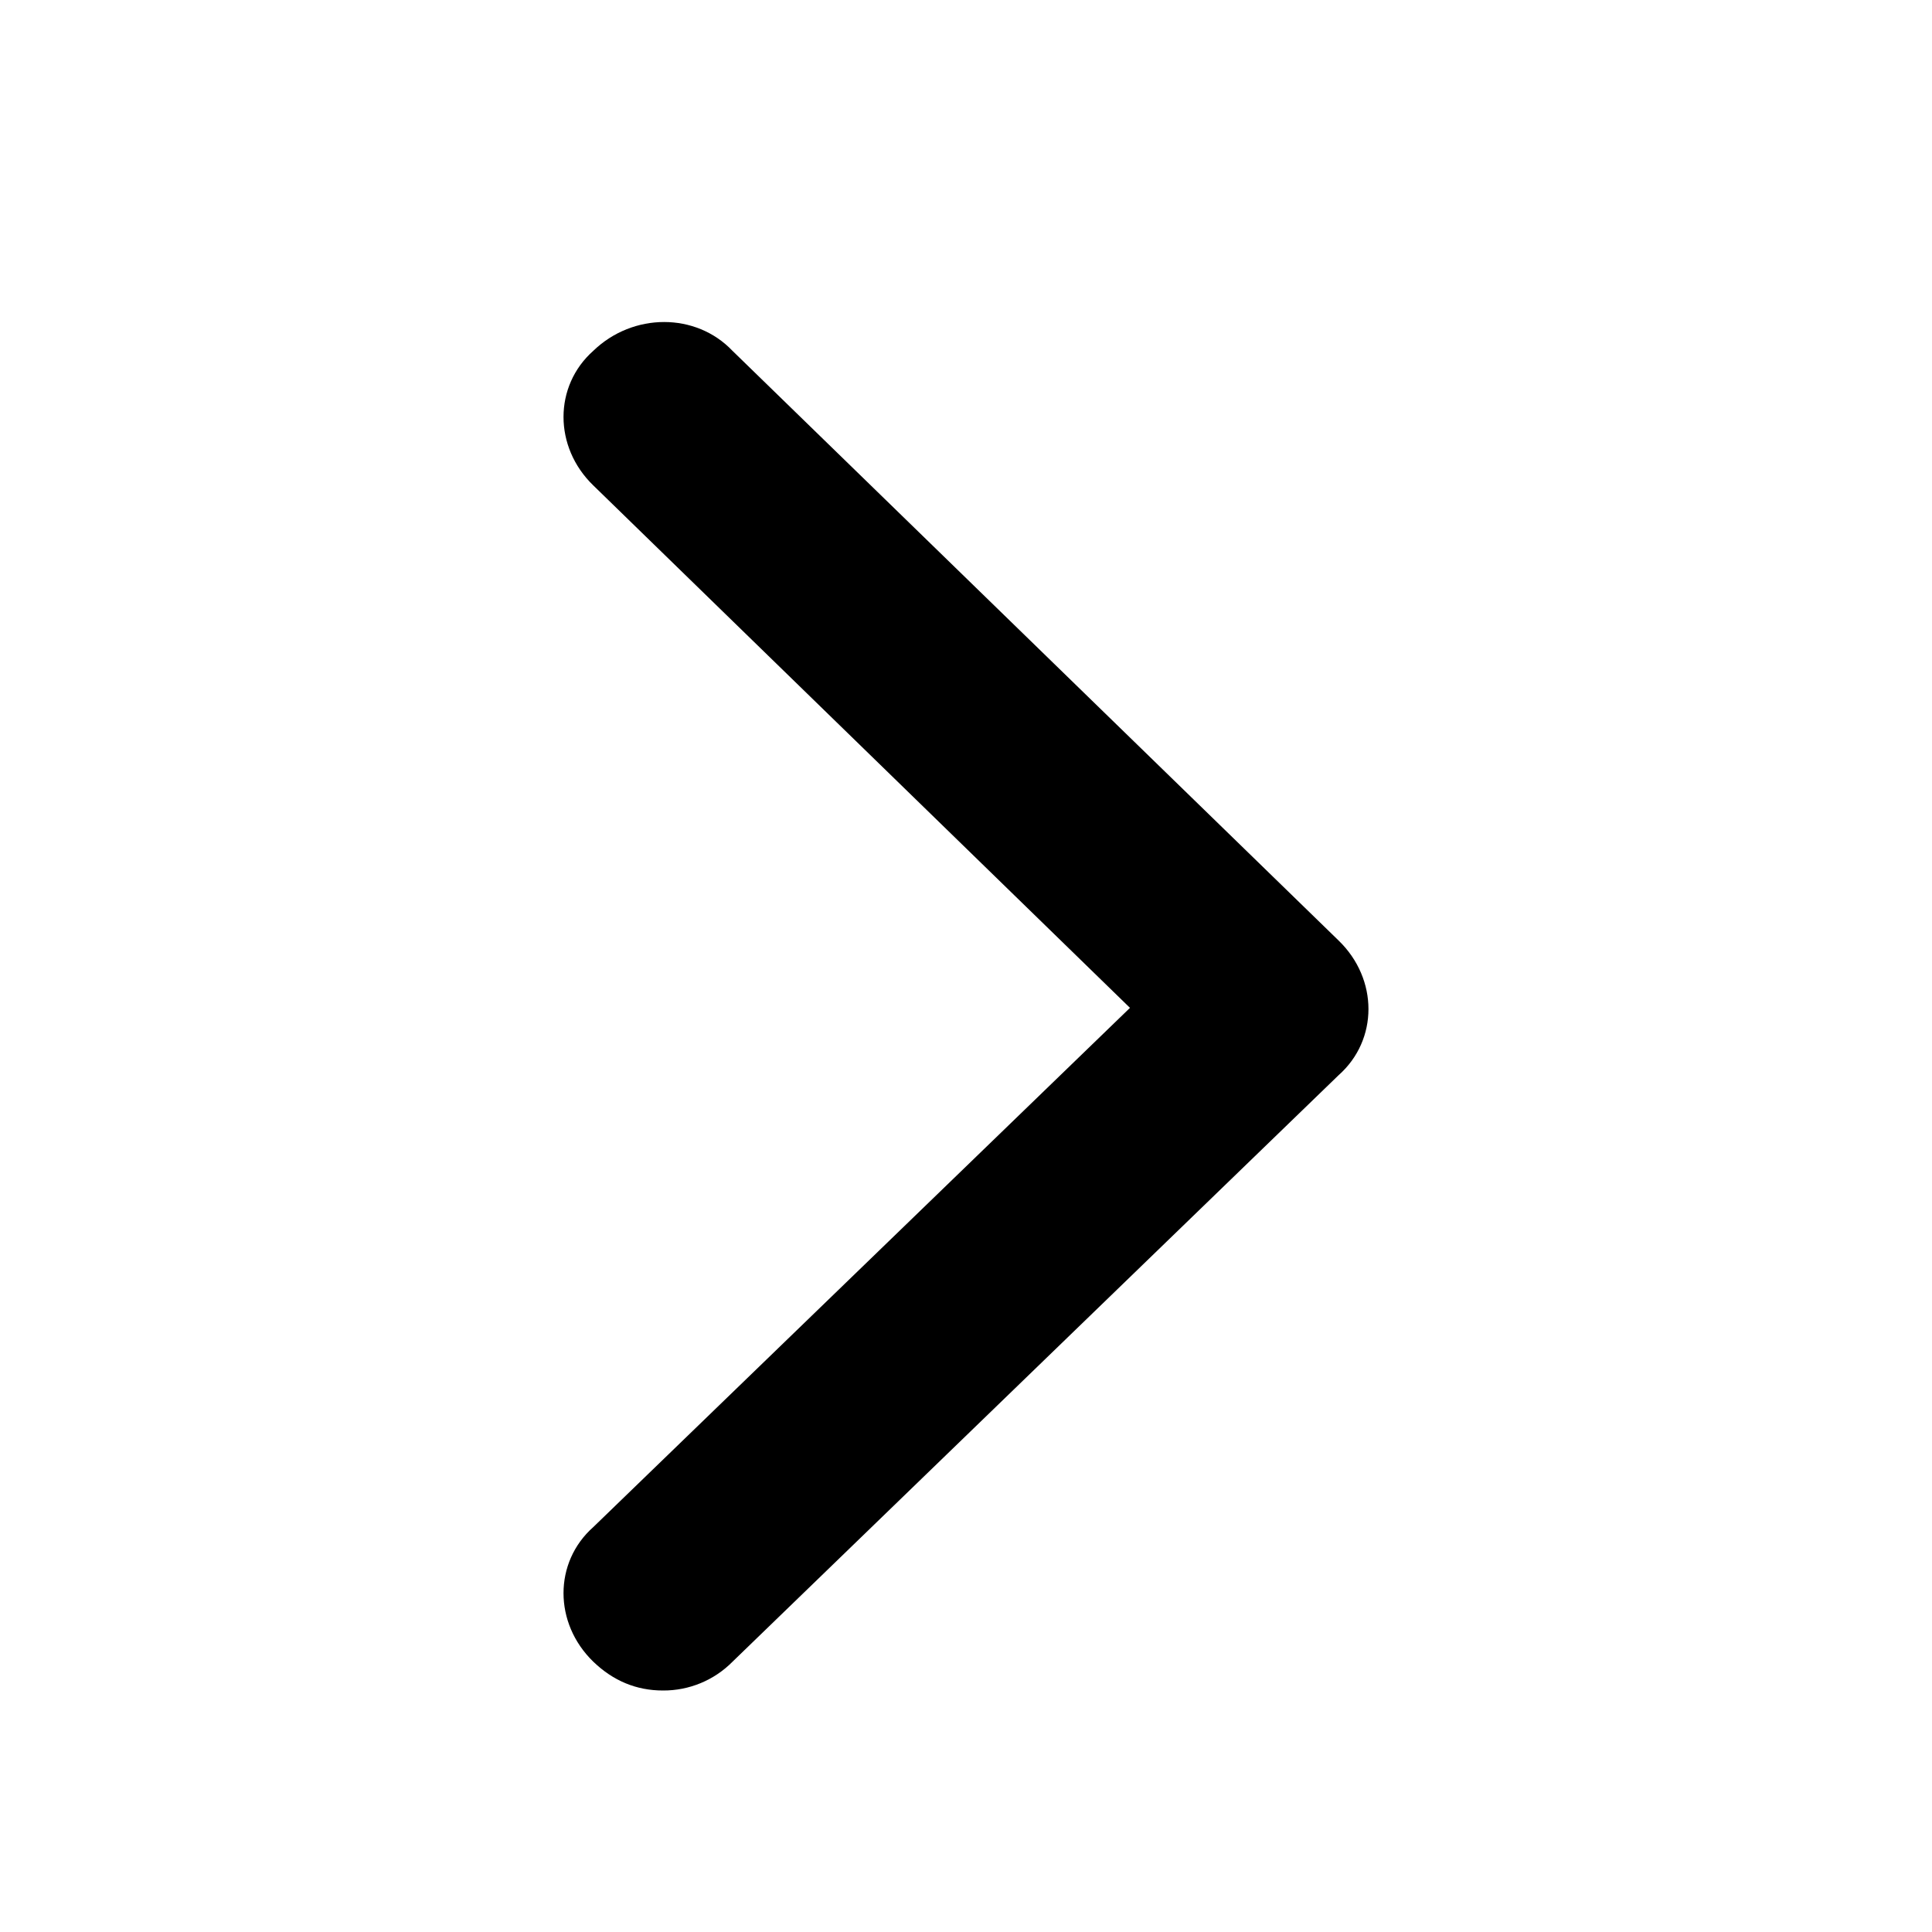
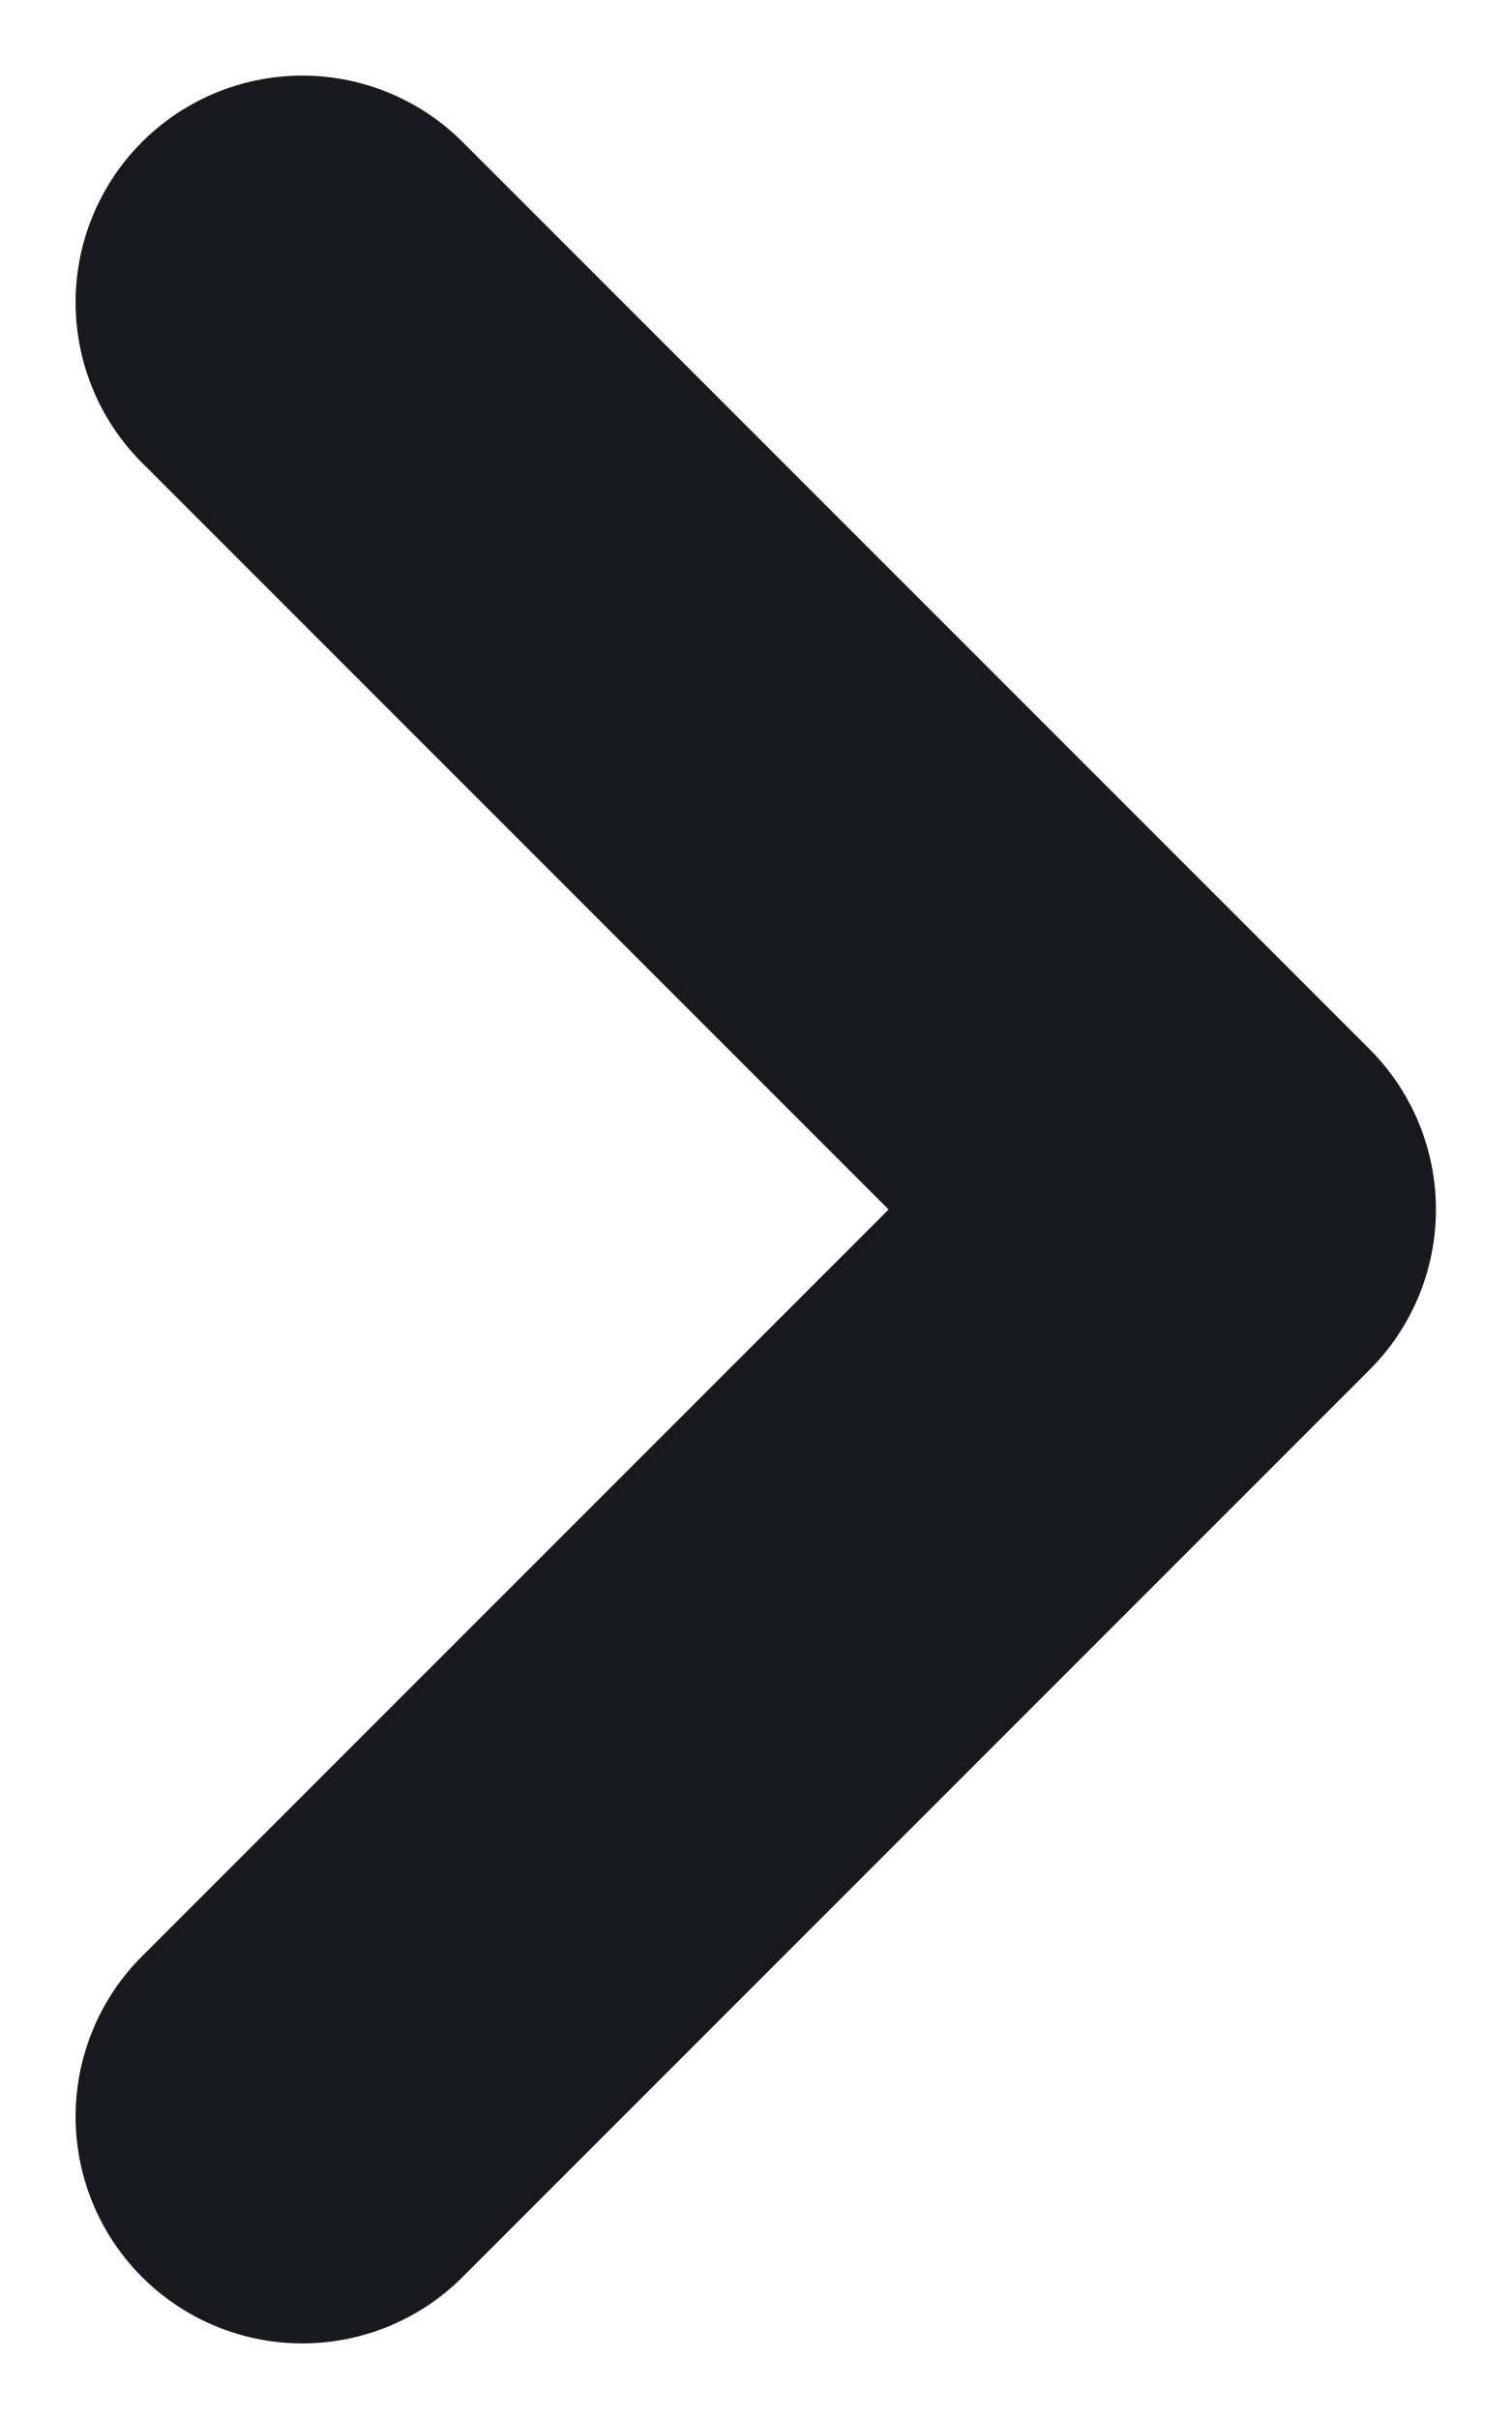
- <svg xmlns="http://www.w3.org/2000/svg" t="1623729423598" class="icon" viewBox="0 0 1024 1024" version="1.1" p-id="16521" width="64" height="64">
-   <defs>
-     <style type="text/css" />
-   </defs>
-   <path d="M351.36 896c-14.08 0-26.368-5.12-36.907-15.275-21.035-20.395-21.035-52.693 0-71.339l284.459-275.2L314.453 257.28c-21.035-20.352-21.035-52.651 0-71.339 21.077-20.352 54.443-20.352 73.771 0l321.28 312.576c21.077 20.395 21.077 52.651 0 71.339L388.267 880.725a51.371 51.371 0 0 1-36.864 15.275z" fill="#000000" p-id="16522" data-spm-anchor-id="a313x.7781069.0.i0" class="selected" />
+ <svg xmlns="http://www.w3.org/2000/svg" width="10" height="16" viewBox="0 0 10 16" fill="none">
+   <path d="M2 14L8 8L2 2" stroke="#18191F" stroke-width="3" stroke-linecap="round" stroke-linejoin="round" />
</svg>
